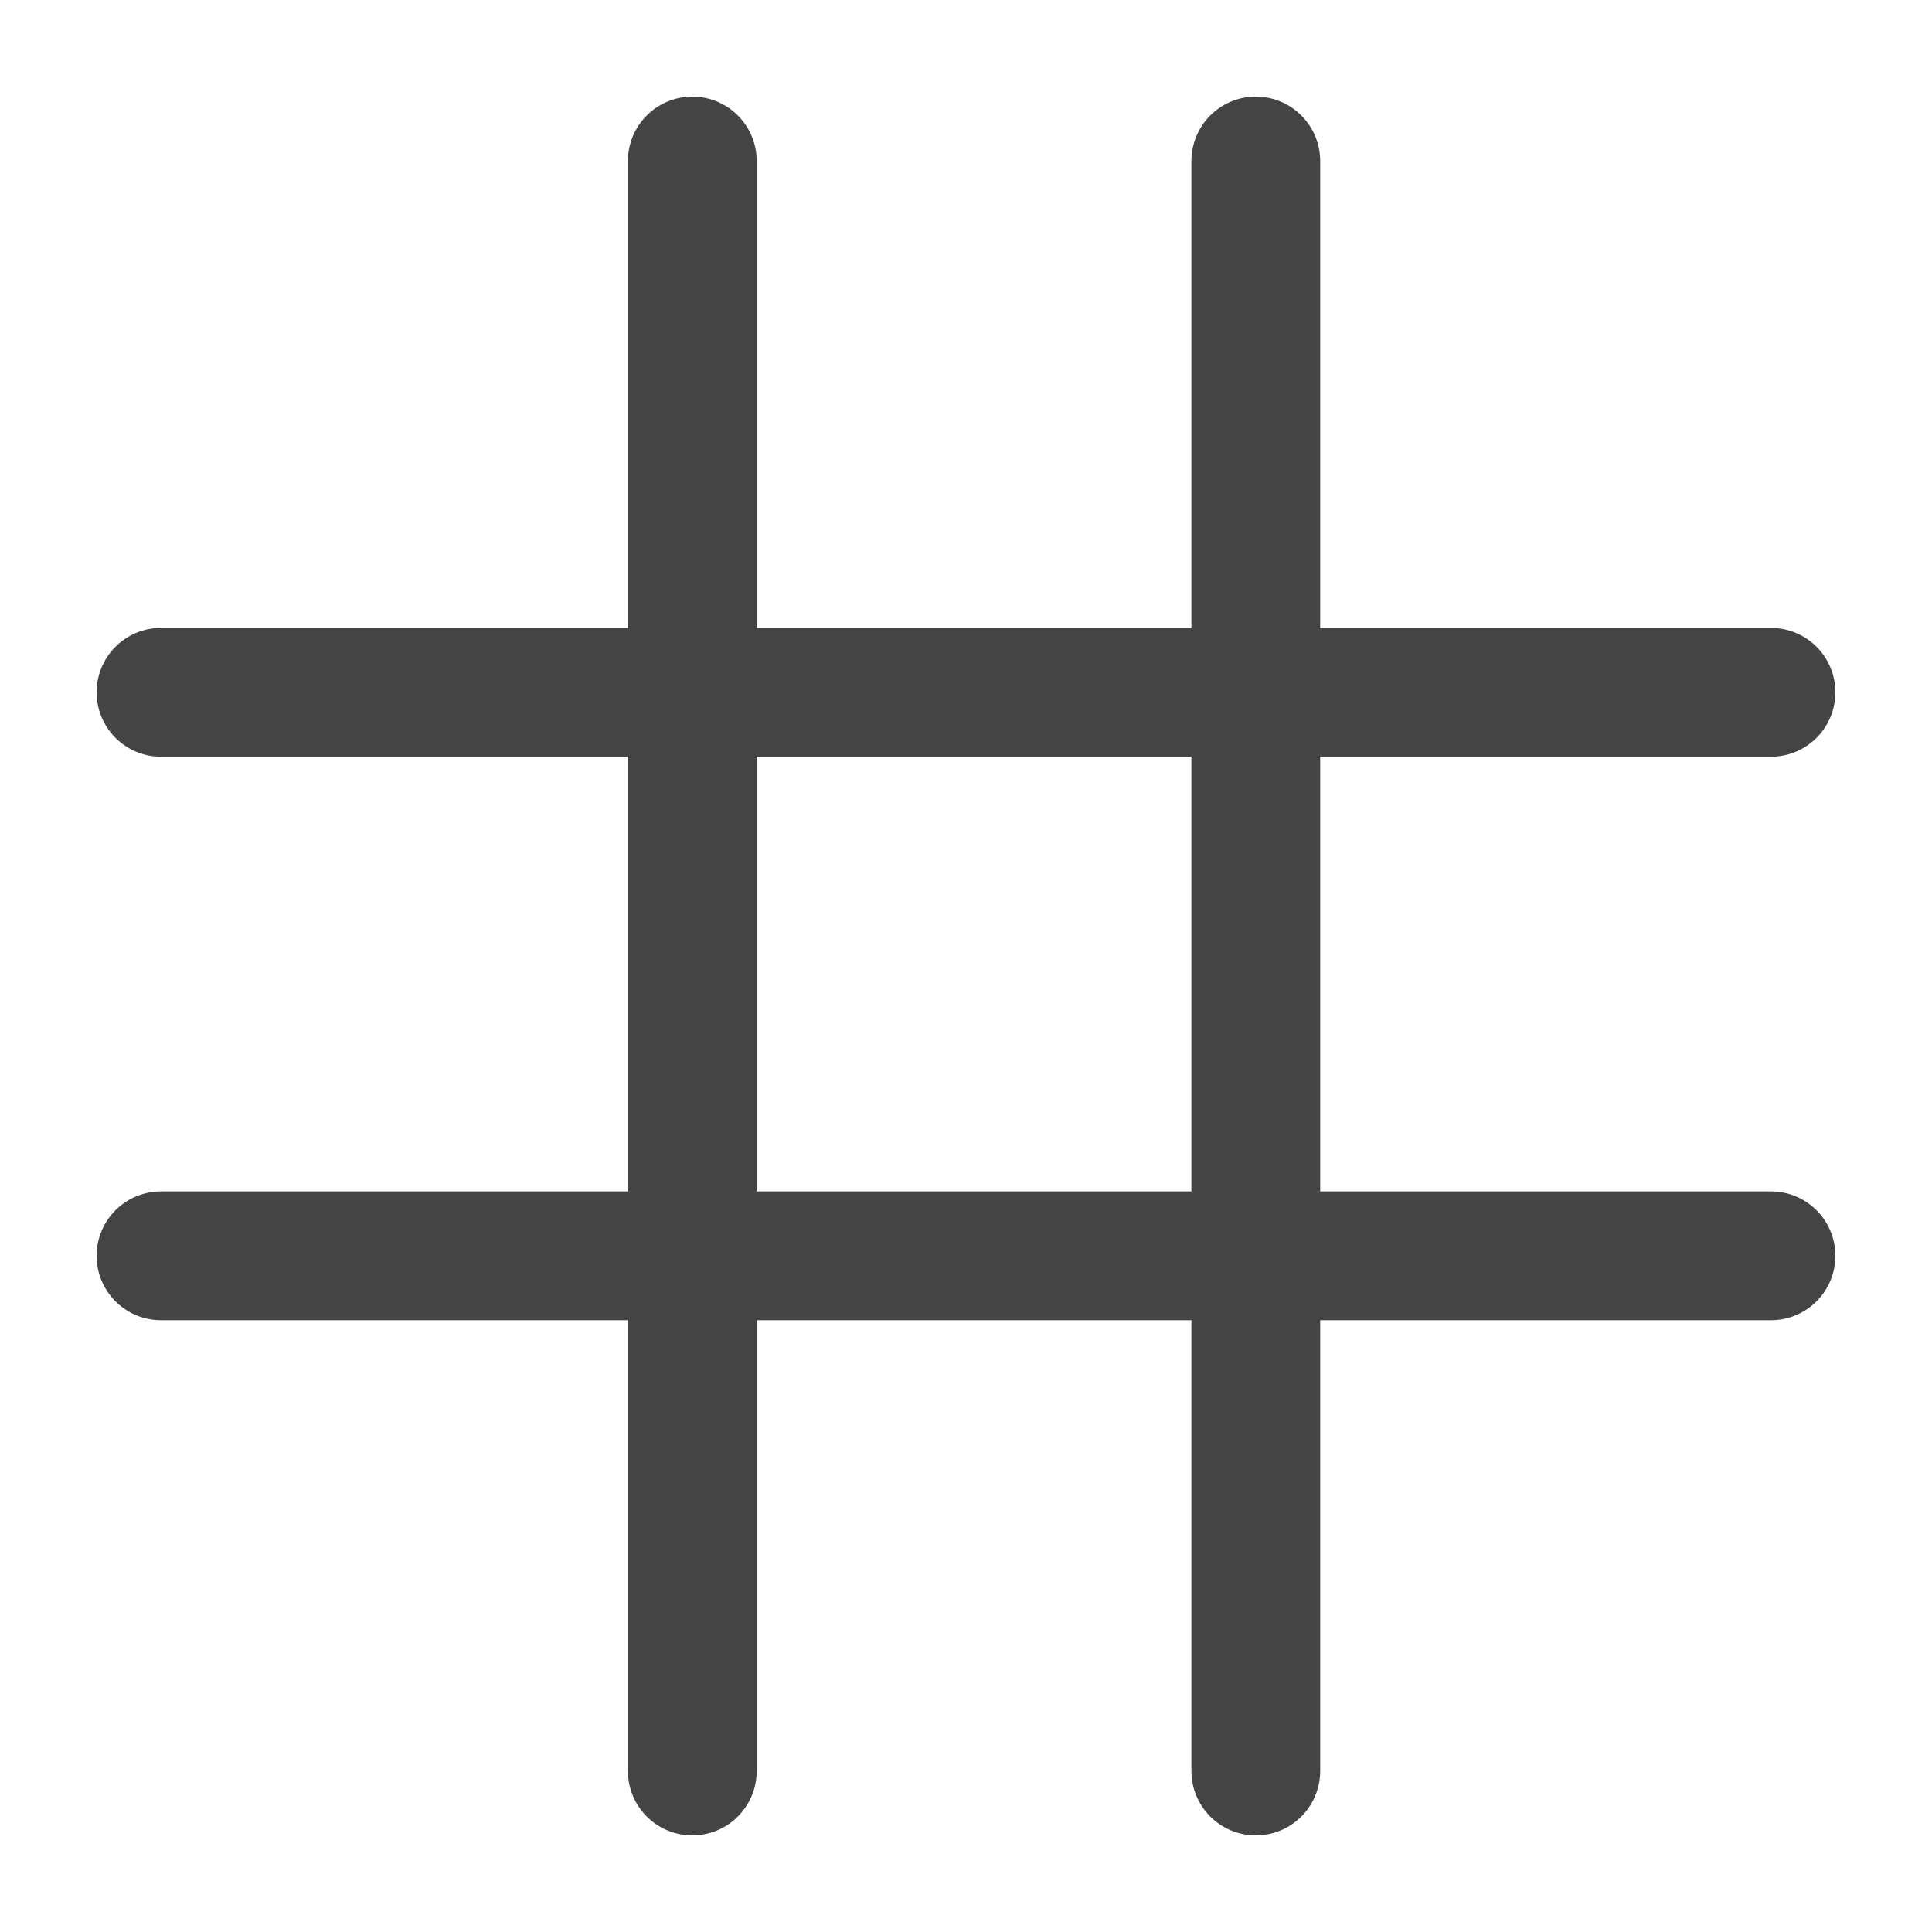
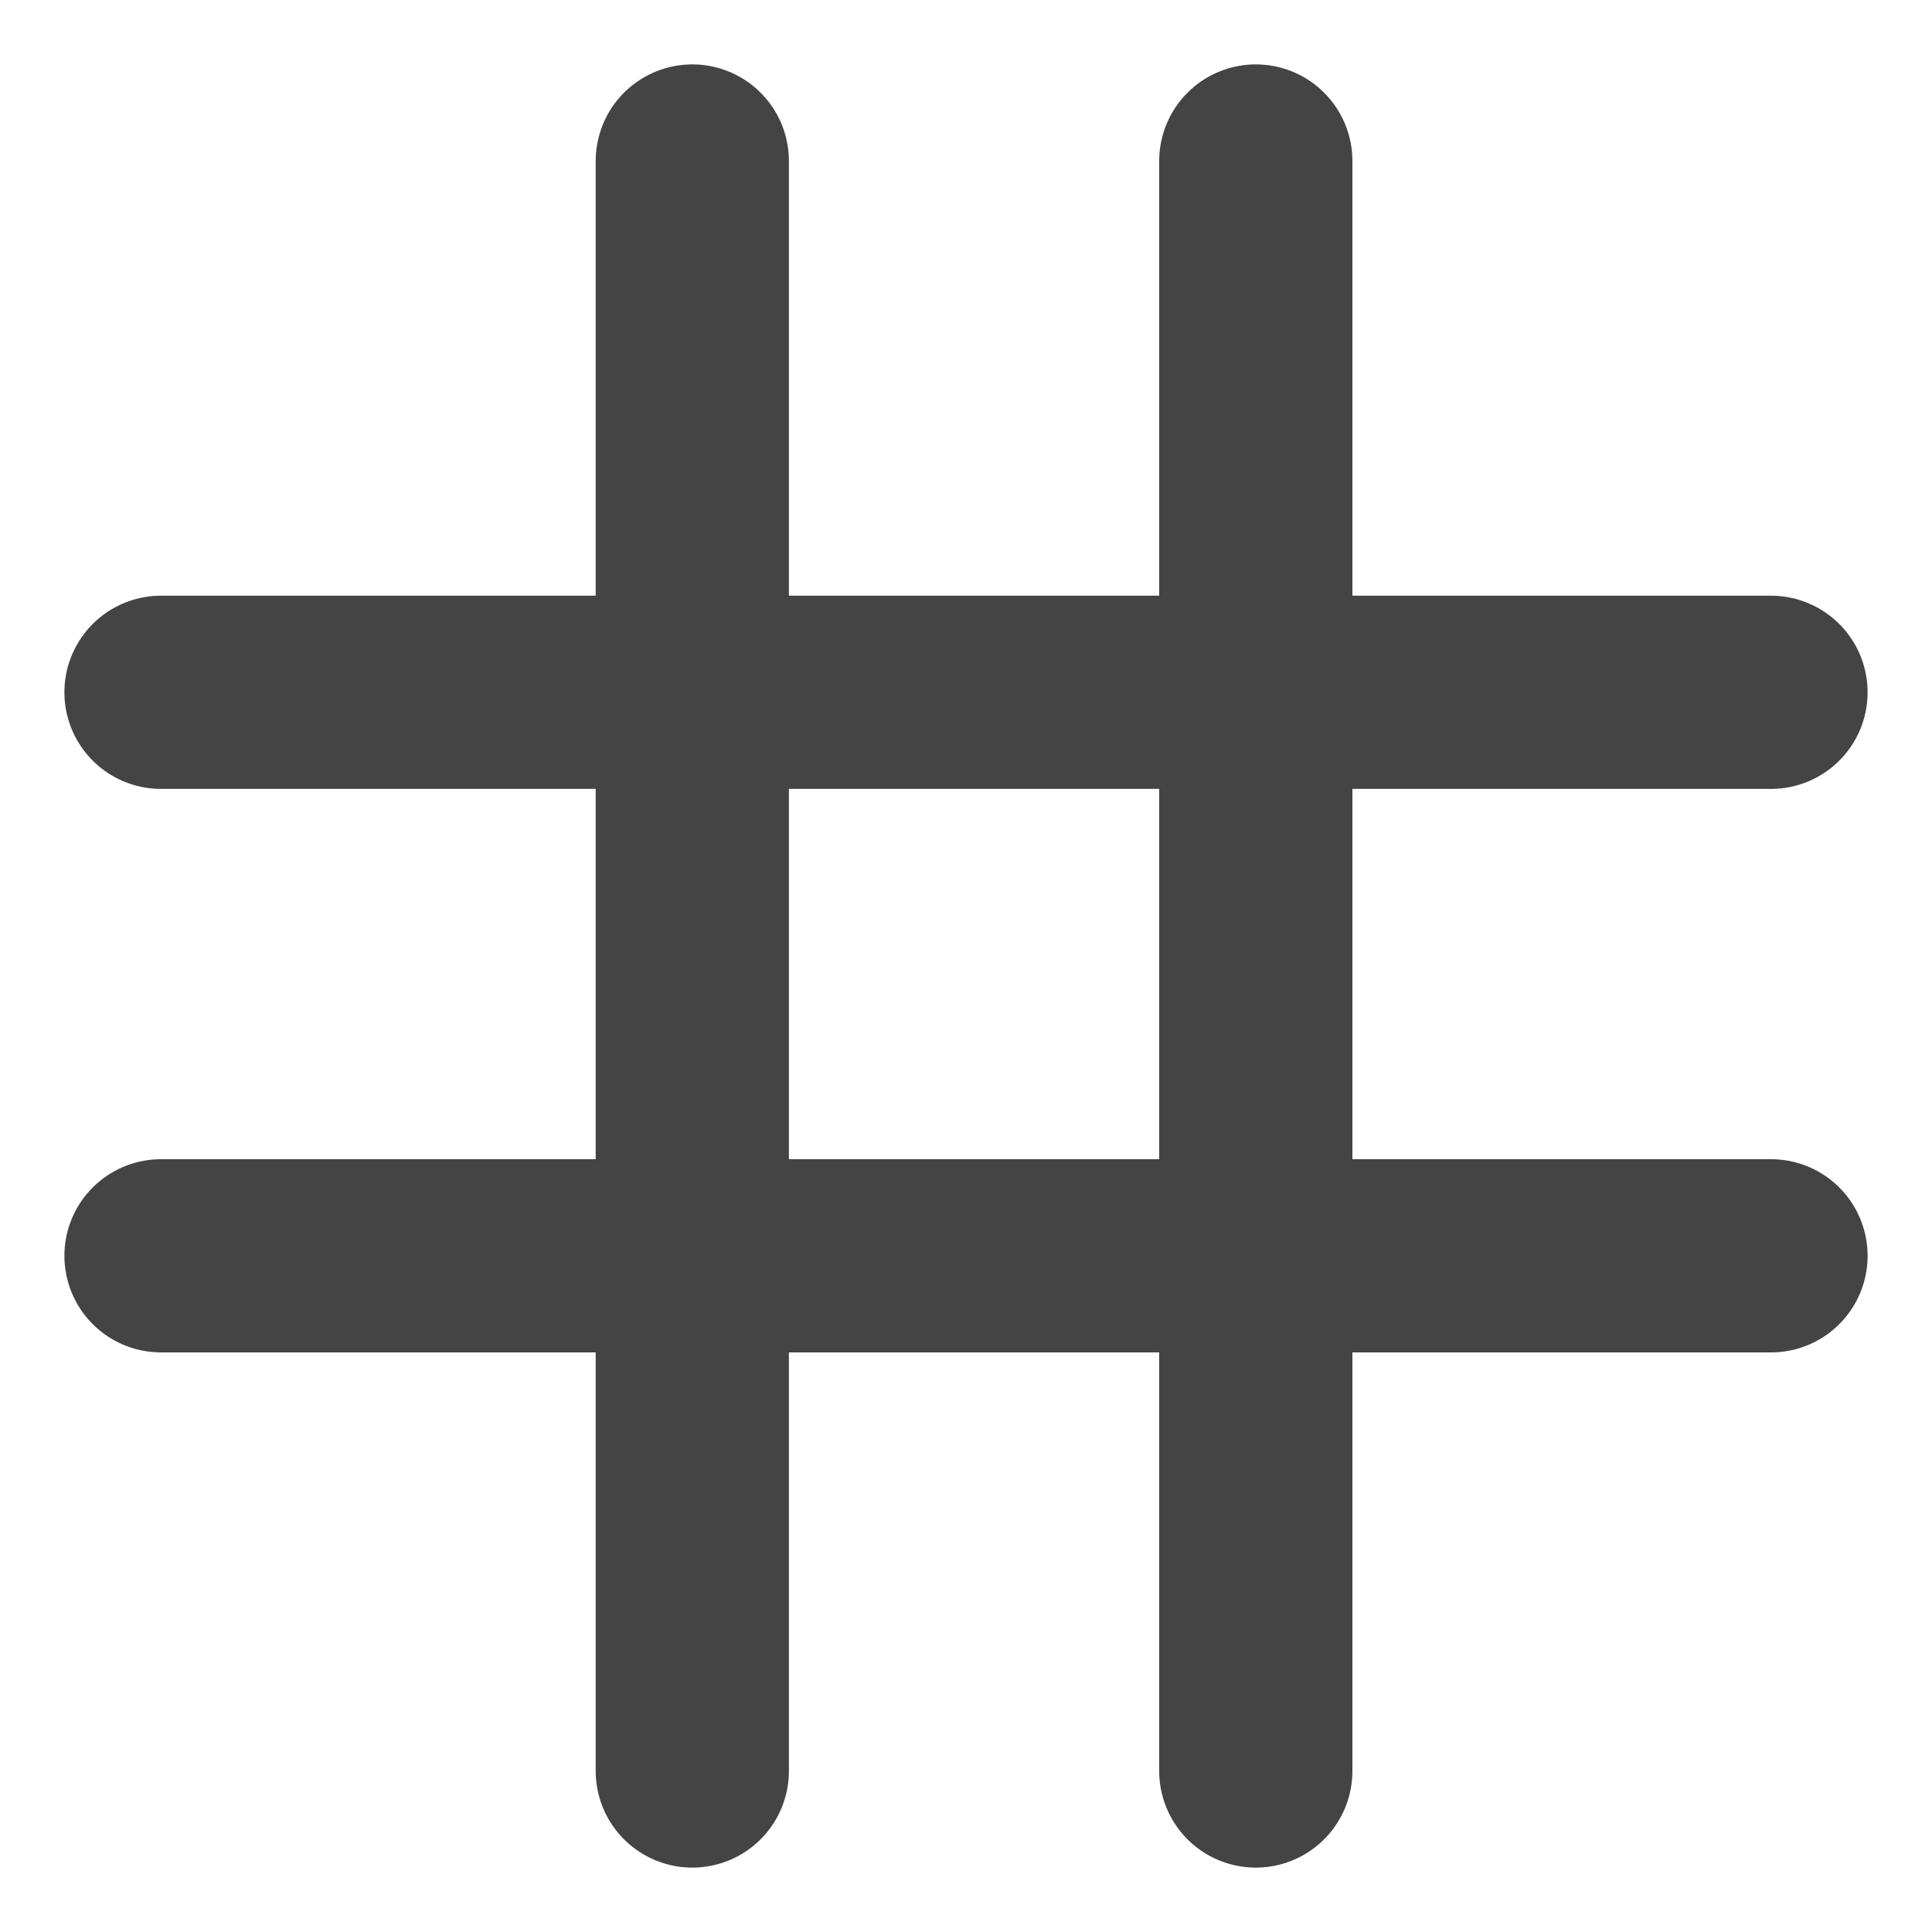
<svg xmlns="http://www.w3.org/2000/svg" width="120" height="120">
-   <path stroke="#444444" stroke-width="8" fill="none" stroke-linecap="round" d="M 10 43 H 110 M 10 78 H 110 M 43 10 V 110 M 78 10 V 110" />
+   <path stroke="#444444" stroke-width="12" fill="none" stroke-linecap="round" d="M 10 43 H 110 M 10 78 H 110 M 43 10 V 110 M 78 10 V 110" />
</svg>
